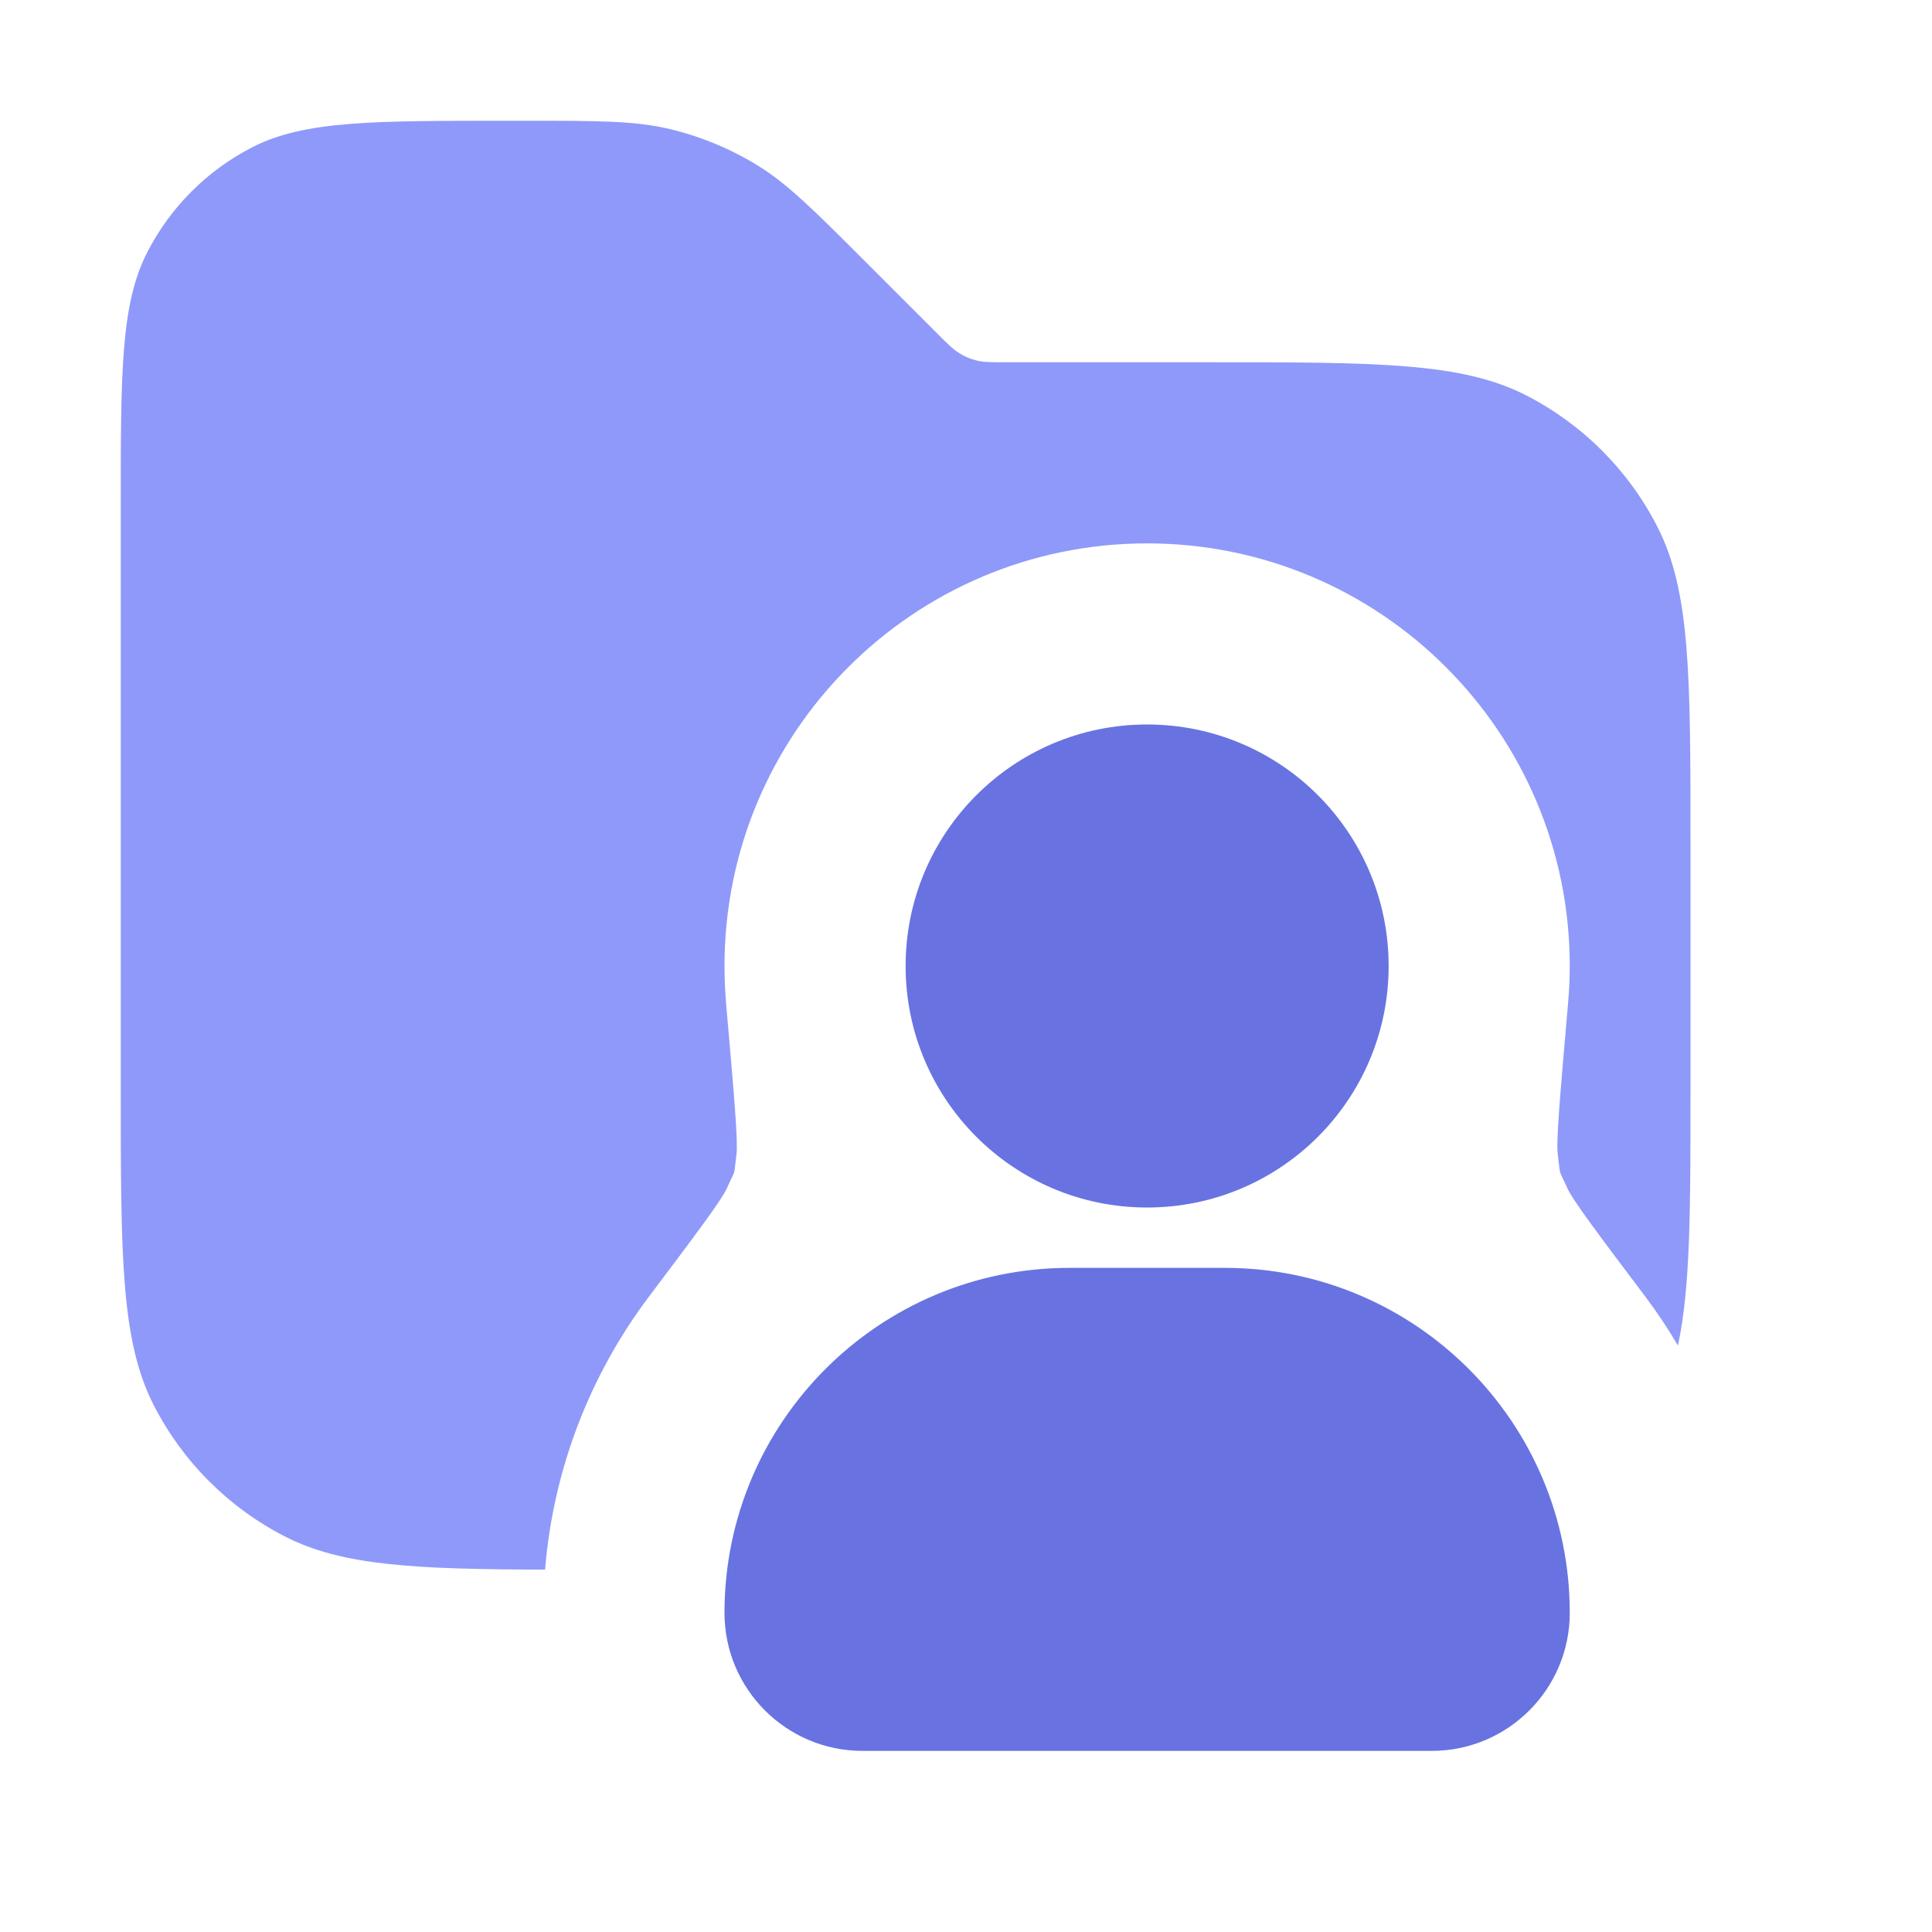
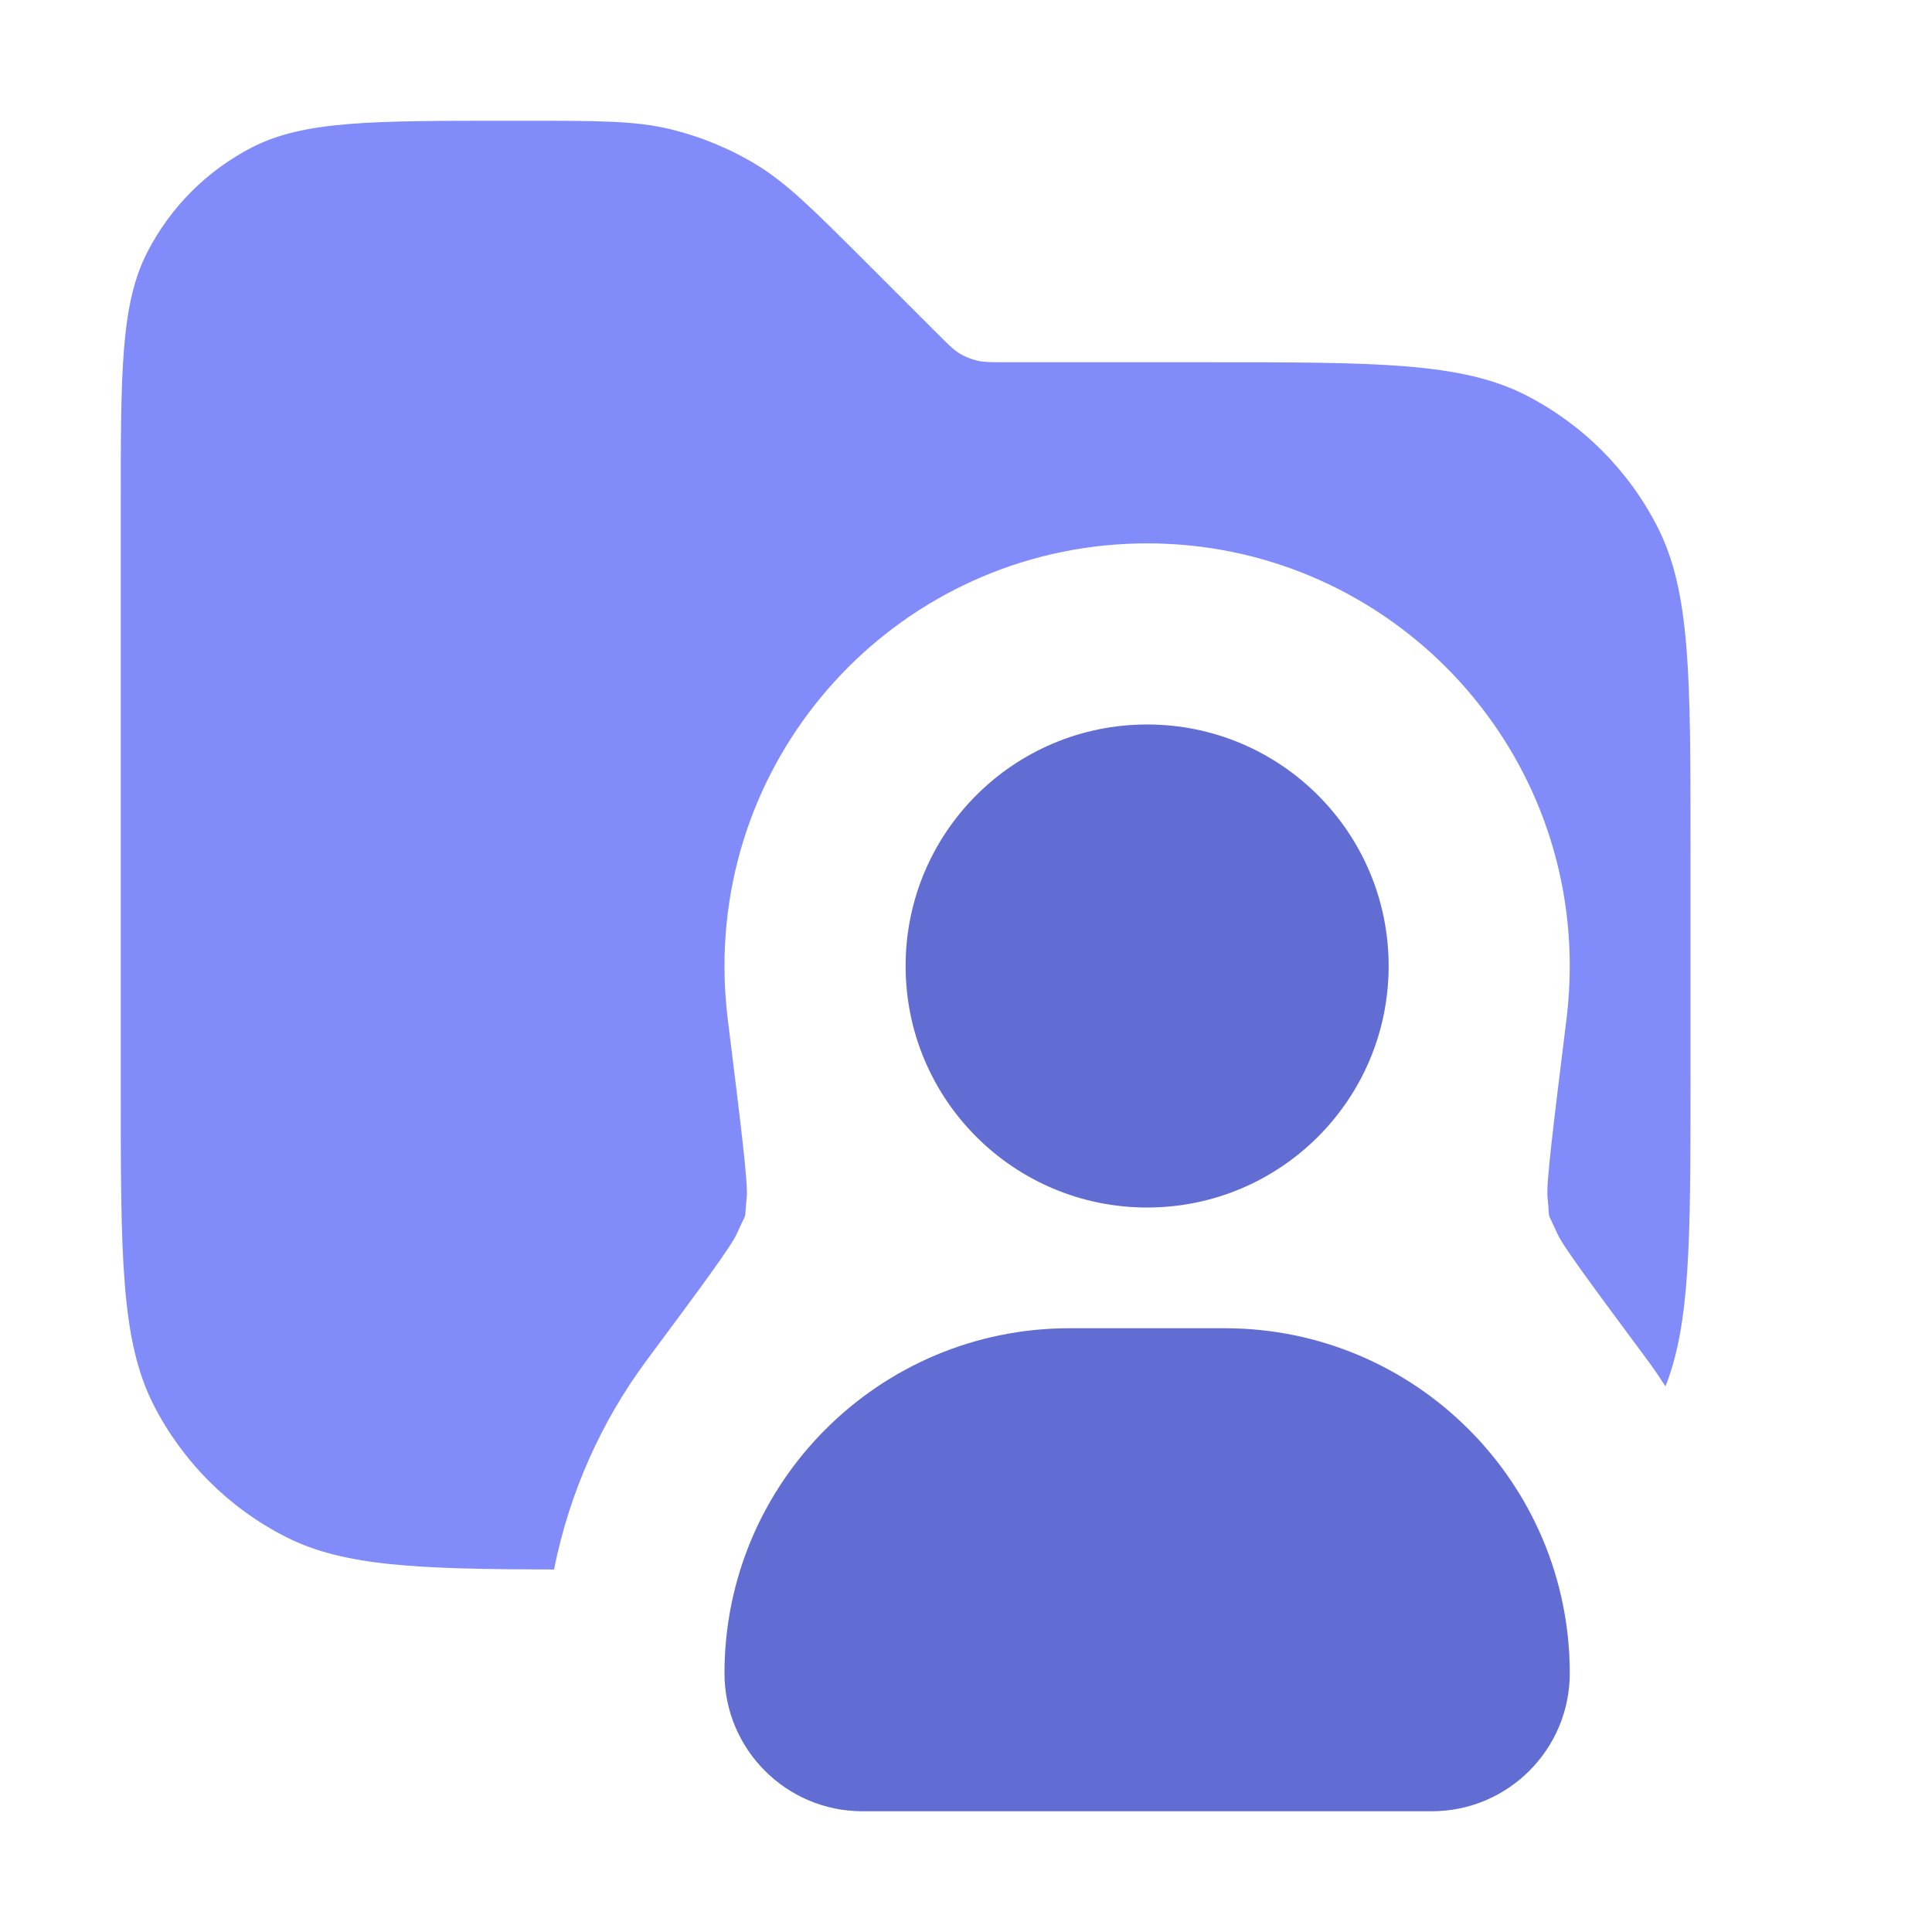
<svg xmlns="http://www.w3.org/2000/svg" width="16" height="16" viewBox="0 0 16 16" fill="none">
-   <path opacity="0.8" fill-rule="evenodd" clip-rule="evenodd" d="M1 4.2V9C1 10.4 1 11.1 1.272 11.635C1.512 12.105 1.895 12.488 2.365 12.727C2.834 12.966 3.43 12.996 4.514 12.999C4.583 12.156 4.892 11.38 5.372 10.741C5.773 10.209 5.973 9.942 6.019 9.842C6.06 9.75 6.074 9.73 6.08 9.707C6.086 9.685 6.086 9.661 6.099 9.561C6.113 9.452 6.08 9.071 6.013 8.309C6.005 8.207 6 8.104 6 8C6 6.067 7.567 4.5 9.5 4.5C11.433 4.5 13 6.067 13 8C13 8.104 12.995 8.207 12.986 8.309L12.986 8.309C12.92 9.071 12.886 9.452 12.901 9.561C12.914 9.661 12.914 9.685 12.92 9.707C12.926 9.73 12.94 9.75 12.981 9.842C13.027 9.942 13.227 10.209 13.628 10.741C13.725 10.87 13.814 11.004 13.896 11.143C14 10.661 14 10.014 14 9V7C14 5.6 14 4.9 13.727 4.365C13.488 3.895 13.105 3.512 12.635 3.272C12.1 3 11.4 3 10 3H8.331C8.209 3 8.148 3 8.09 2.986C8.039 2.974 7.991 2.954 7.946 2.926C7.895 2.895 7.852 2.852 7.766 2.766L7.766 2.766L7.766 2.766L7.172 2.172C6.739 1.739 6.523 1.523 6.271 1.368C6.047 1.231 5.803 1.13 5.548 1.069C5.26 1 4.955 1 4.343 1H4.2C3.08 1 2.52 1 2.092 1.218C1.716 1.41 1.41 1.716 1.218 2.092C1 2.52 1 3.08 1 4.2Z" fill="#7380F9" />
-   <path fill-rule="evenodd" clip-rule="evenodd" d="M9.5 6C8.395 6 7.5 6.895 7.5 8C7.5 9.105 8.395 10 9.5 10C10.605 10 11.5 9.105 11.5 8C11.5 6.895 10.605 6 9.5 6ZM6 13.357C6 11.779 7.279 10.5 8.857 10.5H10.143C11.721 10.5 13 11.779 13 13.357C13 13.988 12.488 14.5 11.857 14.5H7.143C6.512 14.5 6 13.988 6 13.357Z" fill="#7380F9" />
-   <path fill-rule="evenodd" clip-rule="evenodd" d="M9.5 6C8.395 6 7.5 6.895 7.5 8C7.5 9.105 8.395 10 9.5 10C10.605 10 11.5 9.105 11.5 8C11.5 6.895 10.605 6 9.5 6ZM6 13.357C6 11.779 7.279 10.5 8.857 10.5H10.143C11.721 10.5 13 11.779 13 13.357C13 13.988 12.488 14.5 11.857 14.5H7.143C6.512 14.5 6 13.988 6 13.357Z" fill="black" fill-opacity="0.1" style="mix-blend-mode:plus-darker" />
+   <path opacity="0.9" d="M4.343 1C4.954 1 5.26 1 5.548 1.069C5.803 1.131 6.047 1.231 6.271 1.368C6.523 1.523 6.739 1.74 7.172 2.172L7.766 2.766L7.869 2.867C7.897 2.893 7.921 2.911 7.946 2.927C7.991 2.954 8.04 2.974 8.091 2.986C8.148 3 8.209 3 8.331 3H10C11.4 3 12.1 3 12.635 3.272C13.105 3.512 13.488 3.895 13.727 4.365C14 4.9 14 5.6 14 7V9C14 10.271 13.997 10.964 13.793 11.481C13.745 11.408 13.697 11.336 13.645 11.266C13.175 10.632 12.939 10.315 12.894 10.21C12.803 10.002 12.84 10.142 12.816 9.917C12.804 9.803 12.861 9.345 12.974 8.432C12.991 8.29 13 8.146 13 8C13 6.067 11.433 4.5 9.5 4.5C7.567 4.5 6 6.067 6 8C6 8.146 6.009 8.291 6.026 8.433C6.139 9.345 6.196 9.802 6.184 9.916C6.16 10.141 6.197 10.002 6.106 10.209C6.061 10.314 5.826 10.632 5.355 11.266C4.981 11.77 4.716 12.359 4.588 12.998C3.457 12.995 2.845 12.972 2.365 12.727C1.895 12.488 1.512 12.105 1.272 11.635C1 11.1 1 10.4 1 9V4.2C1 3.08 1 2.52 1.218 2.092C1.41 1.716 1.716 1.41 2.092 1.218C2.52 1 3.08 1 4.2 1H4.343Z" fill="#7380F9" />
+   <path d="M10.143 11C11.72 11 13 12.28 13 13.857C13 14.488 12.488 15 11.857 15H7.143C6.512 15 6 14.488 6 13.857C6 12.28 7.279 11 8.857 11H10.143ZM9.5 6C10.605 6 11.5 6.895 11.5 8C11.5 9.105 10.605 10 9.5 10C8.395 10 7.5 9.105 7.5 8C7.5 6.895 8.395 6 9.5 6Z" fill="#7380F9" />
+   <path d="M10.143 11C11.72 11 13 12.28 13 13.857C13 14.488 12.488 15 11.857 15H7.143C6.512 15 6 14.488 6 13.857C6 12.28 7.279 11 8.857 11H10.143ZM9.5 6C10.605 6 11.5 6.895 11.5 8C11.5 9.105 10.605 10 9.5 10C8.395 10 7.5 9.105 7.5 8C7.5 6.895 8.395 6 9.5 6Z" fill="black" fill-opacity="0.15" style="mix-blend-mode:plus-darker" />
</svg>
